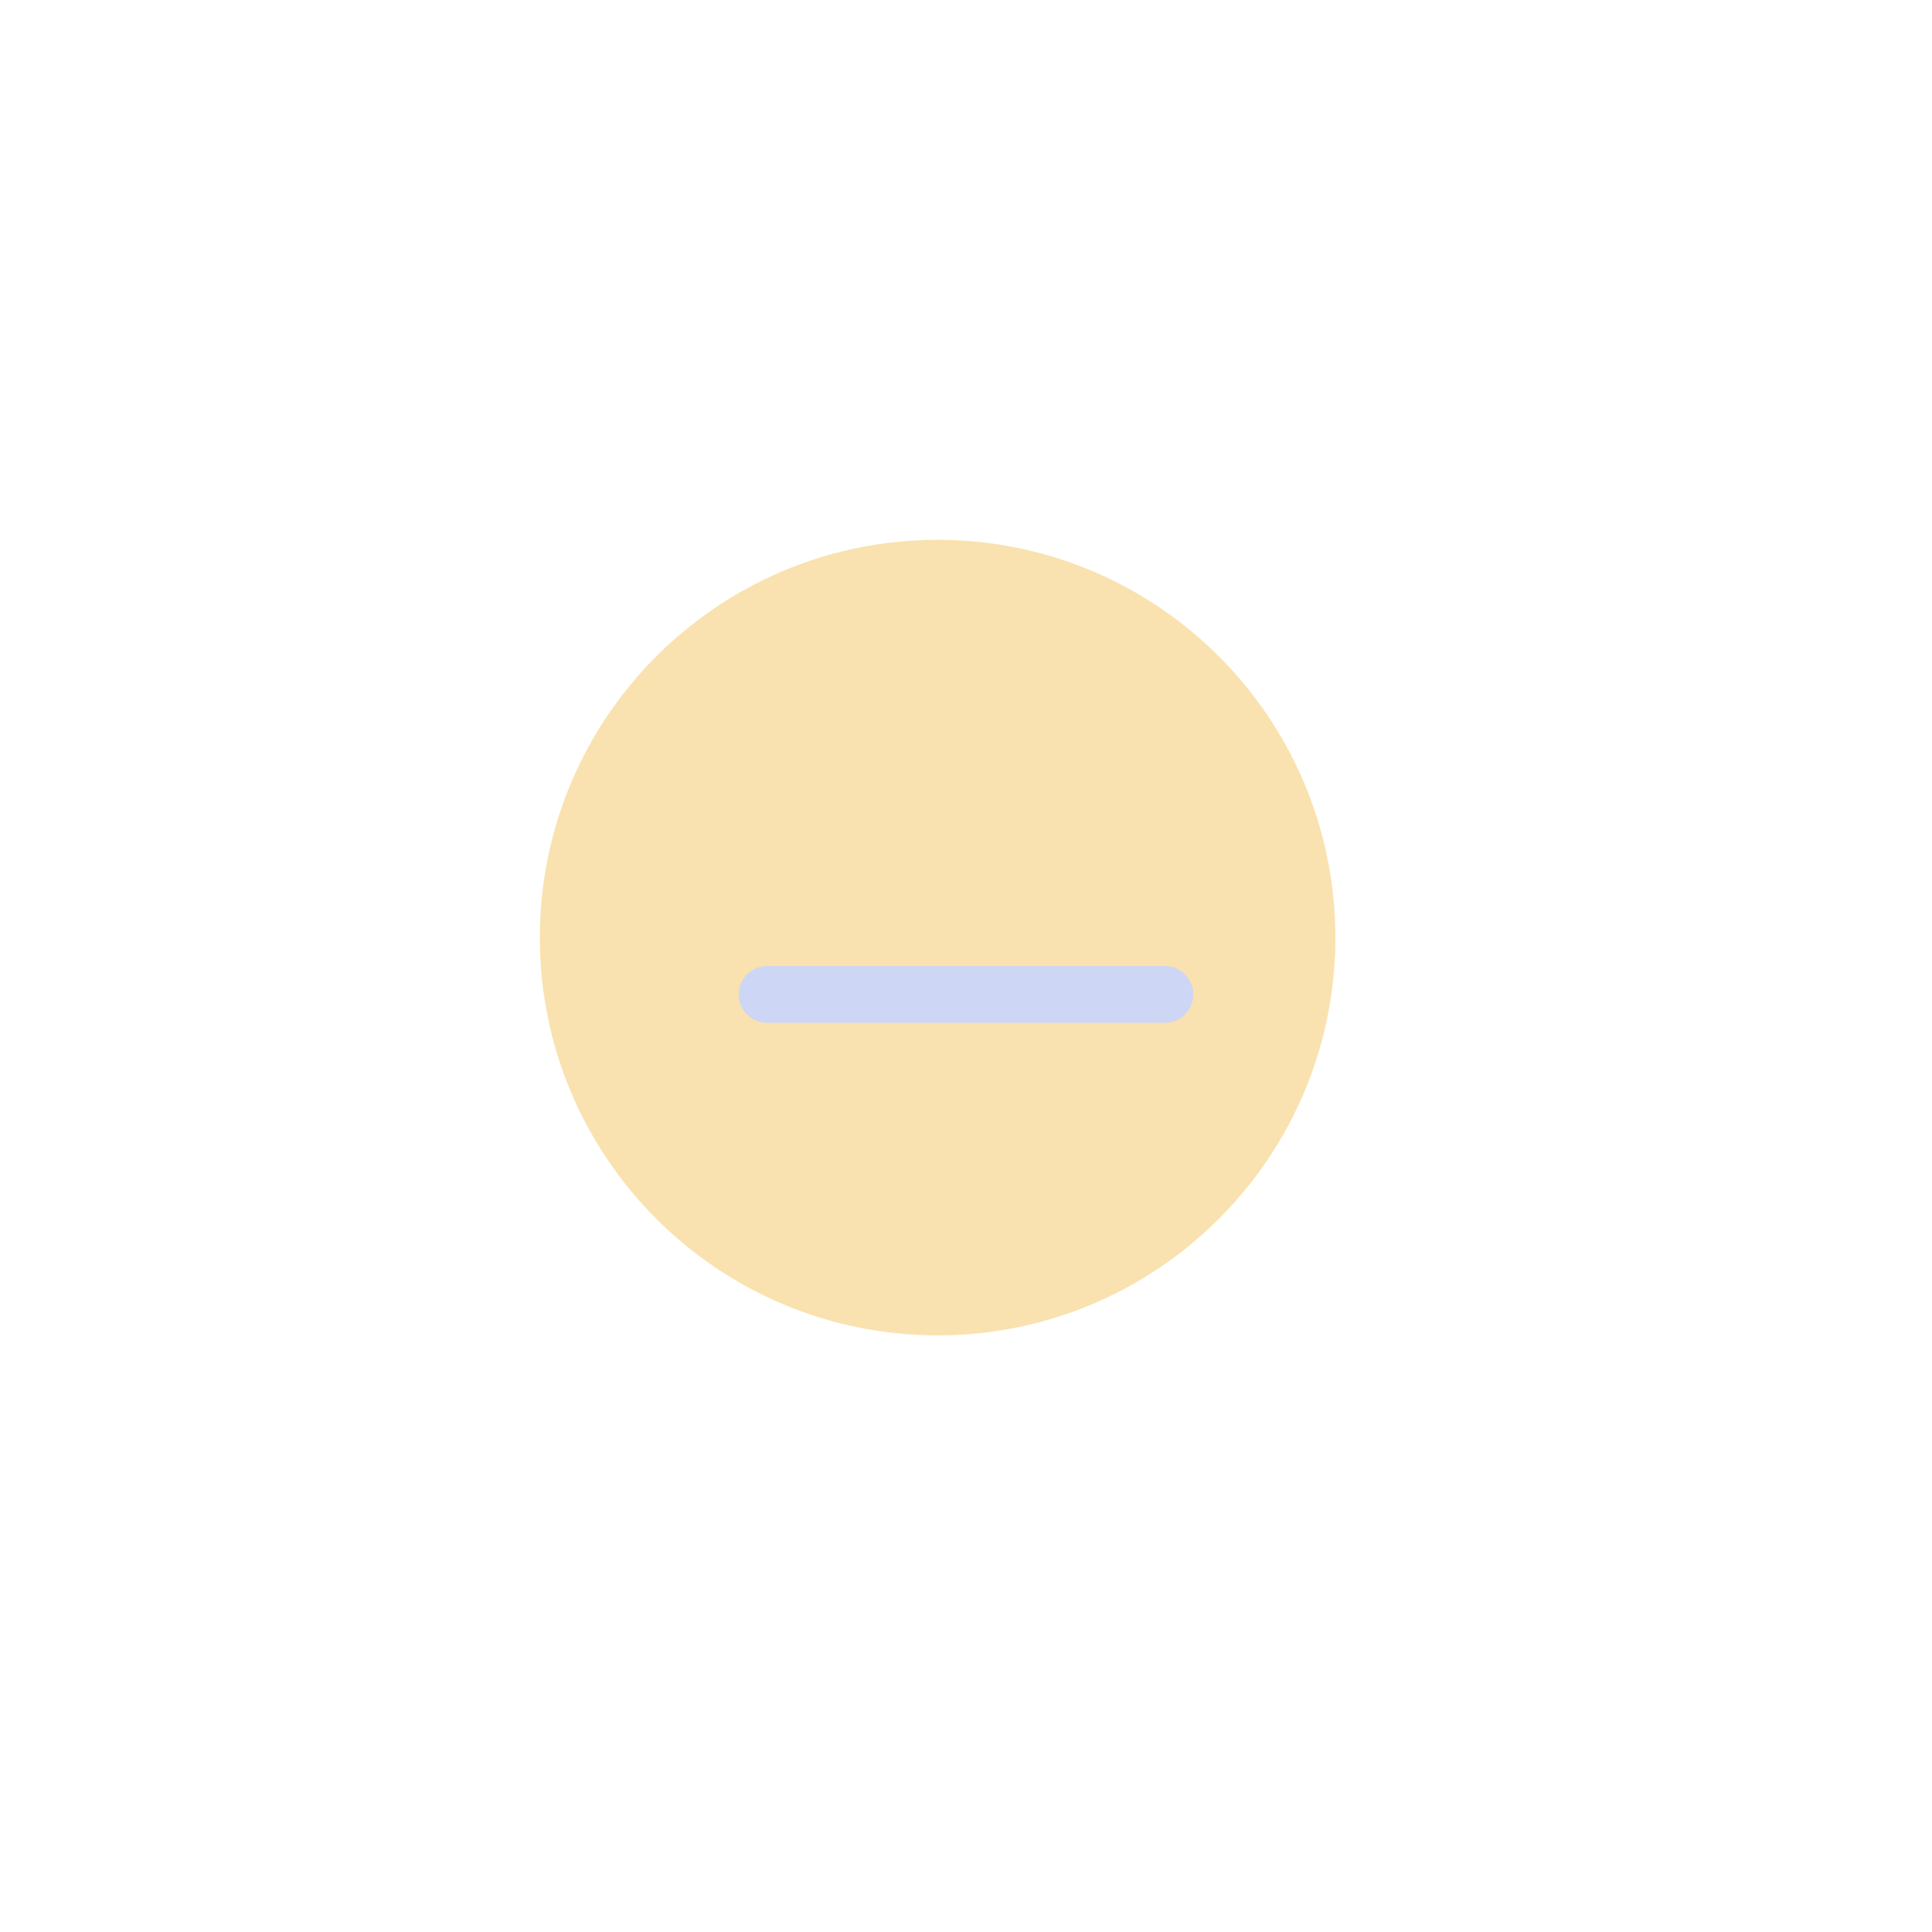
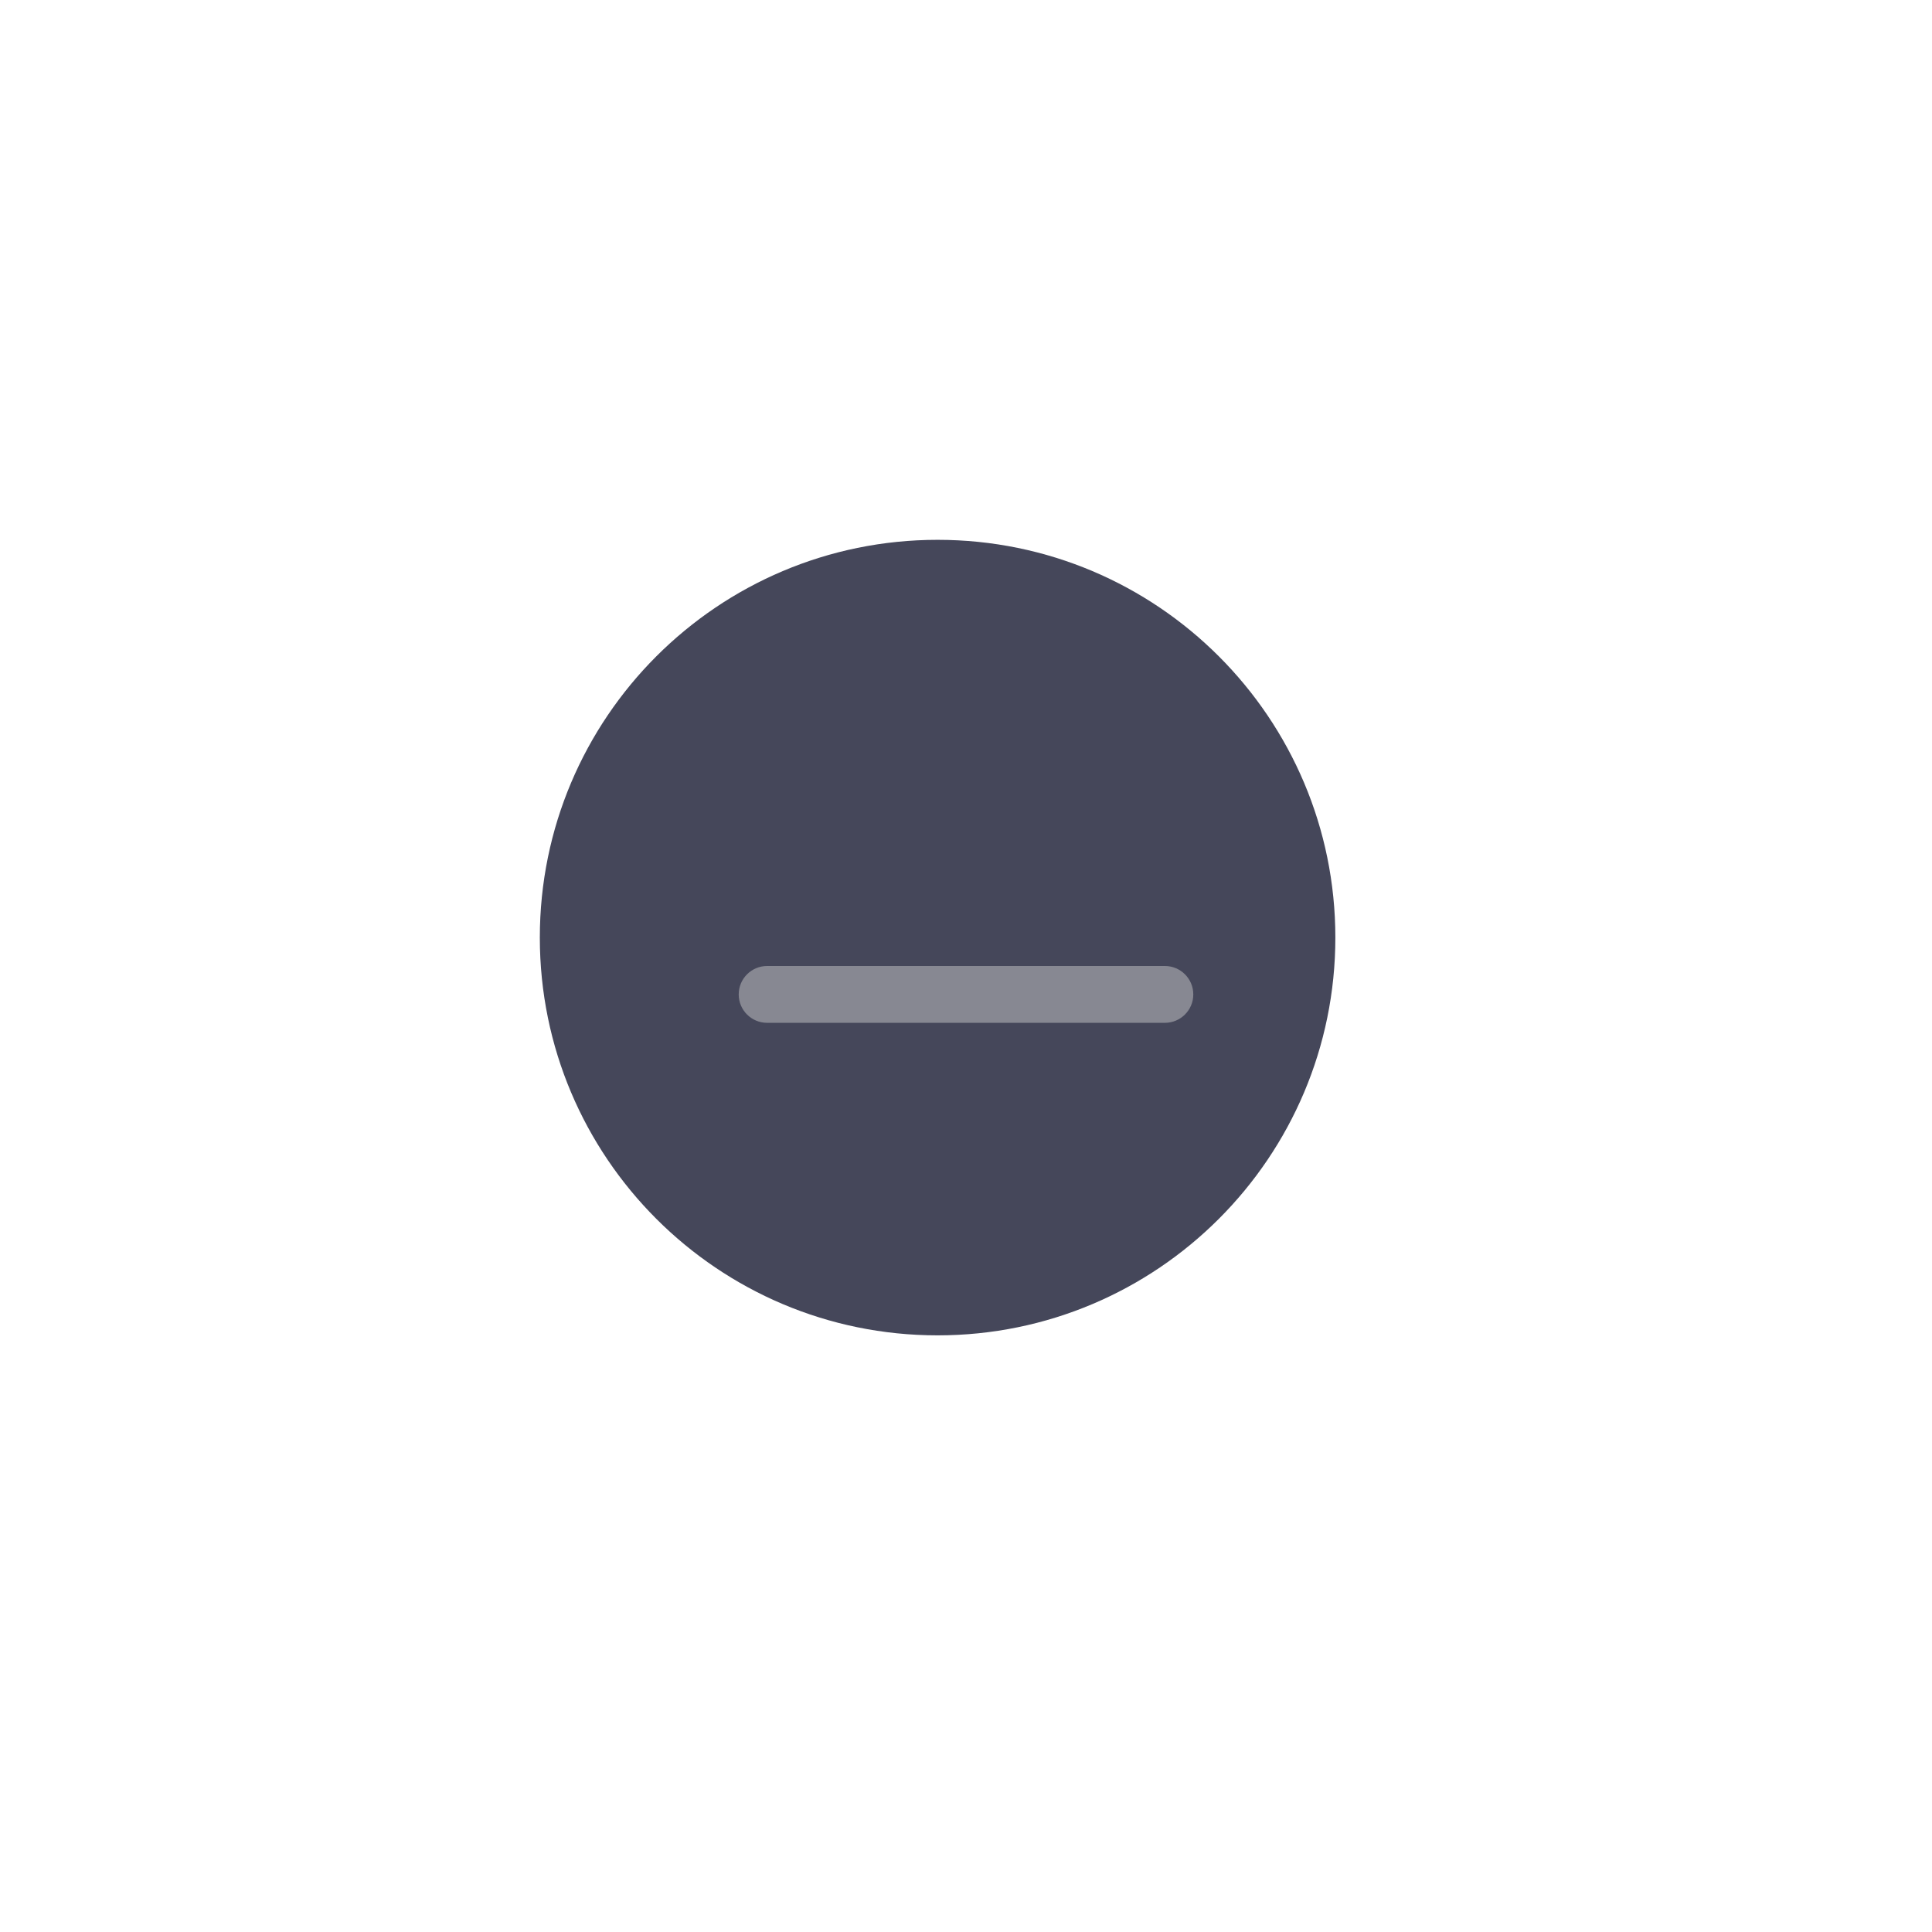
<svg xmlns="http://www.w3.org/2000/svg" width="34" height="34" viewBox="0 0 34 34">
-   <circle cx="16.5" cy="16.5" r="7" fill="#f9e2af" />
-   <g transform="translate(9 9)" fill="#cdd6f4">
+   <circle cx="16.5" cy="16.5" r="7" fill="#45475a" />
+   <g transform="translate(9 9)" fill="#878892">
    <rect x="4" y="8" width="8" height="1" rx="0.5" ry="0.5" />
  </g>
</svg>
